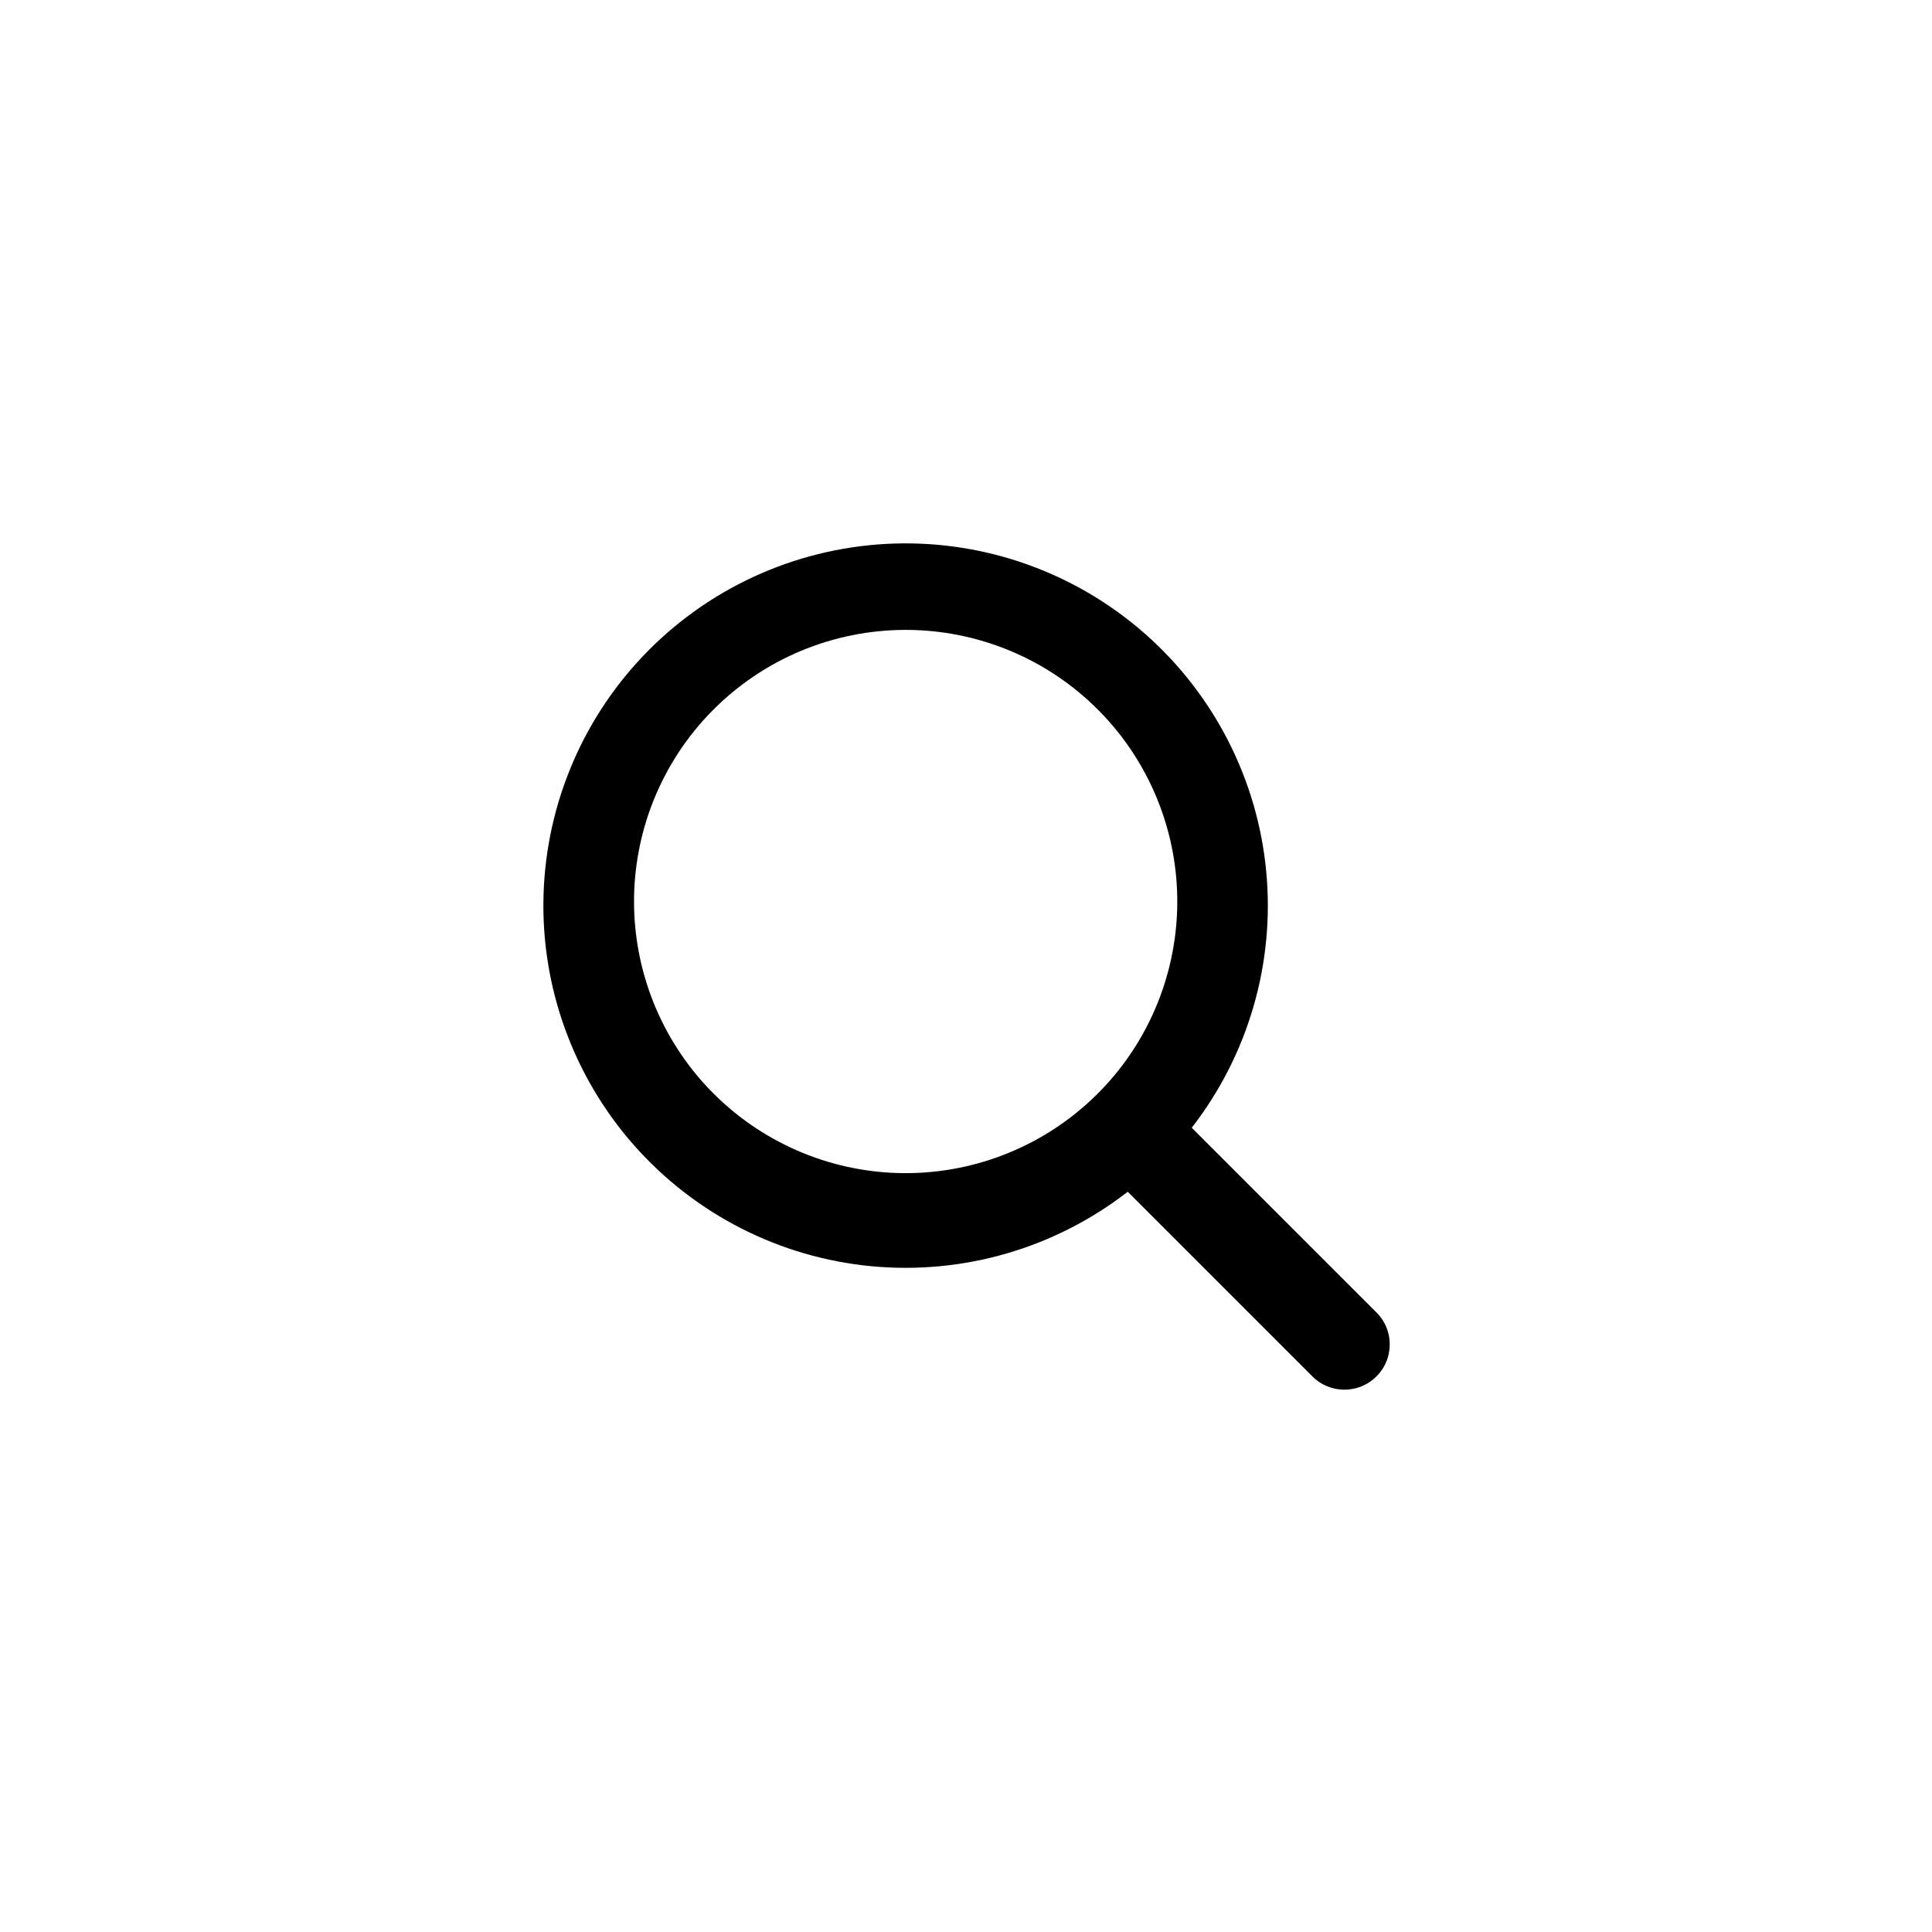
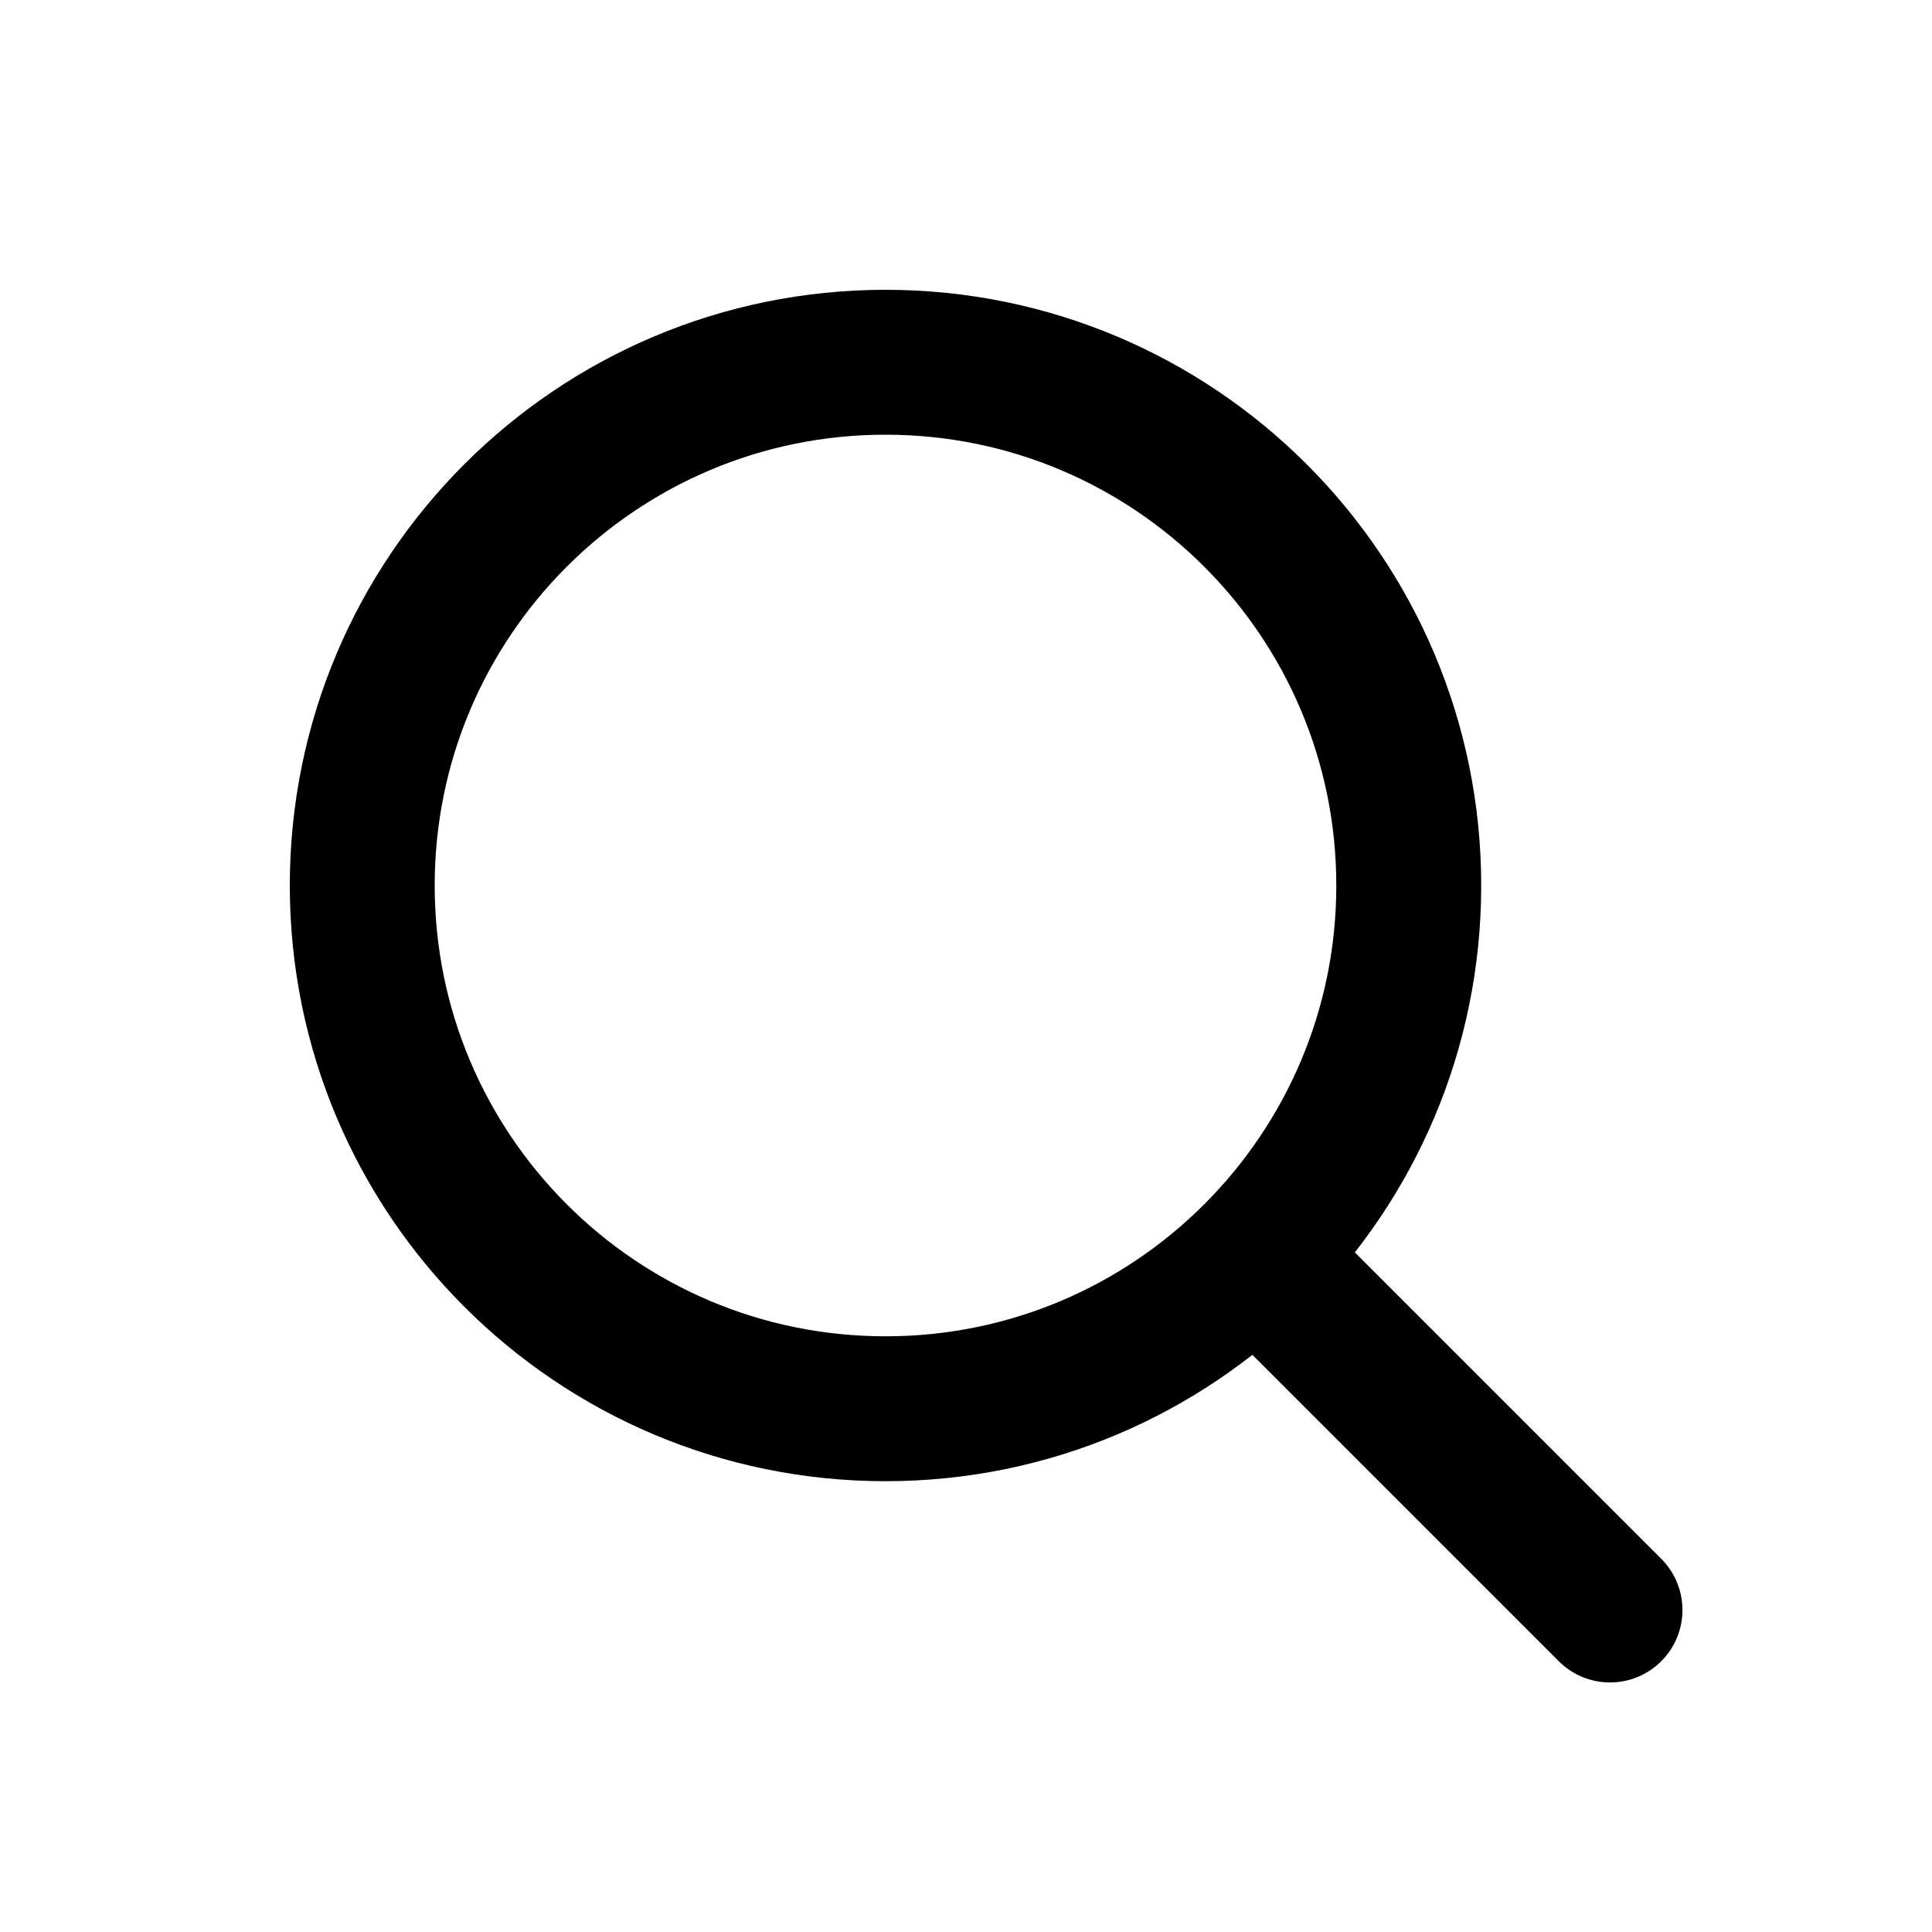
- <svg xmlns="http://www.w3.org/2000/svg" width="32" height="32" viewBox="0 0 32 32">
-   <path d="M18.679 19.739C17.473 20.675 15.956 21.116 14.437 20.973C12.918 20.83 11.51 20.113 10.5 18.968C9.491 17.823 8.955 16.337 9.003 14.812C9.051 13.286 9.678 11.836 10.757 10.757C11.836 9.678 13.286 9.051 14.812 9.003C16.337 8.955 17.823 9.491 18.968 10.5C20.113 11.51 20.83 12.918 20.973 14.437C21.116 15.956 20.675 17.473 19.739 18.679L22.779 21.719C22.878 21.811 22.95 21.927 22.988 22.056C23.026 22.186 23.028 22.323 22.995 22.453C22.962 22.584 22.894 22.703 22.798 22.798C22.703 22.893 22.584 22.961 22.453 22.994C22.323 23.027 22.186 23.025 22.056 22.987C21.927 22.949 21.811 22.878 21.719 22.779L18.679 19.739ZM19.499 14.999C19.508 14.403 19.398 13.81 19.176 13.257C18.954 12.703 18.624 12.199 18.205 11.774C17.787 11.35 17.288 11.012 16.738 10.782C16.188 10.552 15.597 10.433 15.001 10.433C14.404 10.433 13.813 10.552 13.263 10.782C12.713 11.012 12.214 11.35 11.796 11.774C11.377 12.199 11.047 12.703 10.825 13.257C10.603 13.81 10.493 14.403 10.502 14.999C10.52 16.18 11.001 17.308 11.843 18.137C12.685 18.966 13.819 19.431 15.001 19.431C16.182 19.431 17.316 18.966 18.158 18.137C19 17.308 19.481 16.18 19.499 14.999Z" fill="currentColor" />
+ <svg xmlns="http://www.w3.org/2000/svg" viewBox="0 0 24 24" fill="none">
+   <circle cx="11" cy="11" r="6.5" stroke="currentColor" stroke-width="1.8" />
+   <path d="M16.2 16.2L20 20" stroke="currentColor" stroke-width="1.8" stroke-linecap="round" />
</svg>
